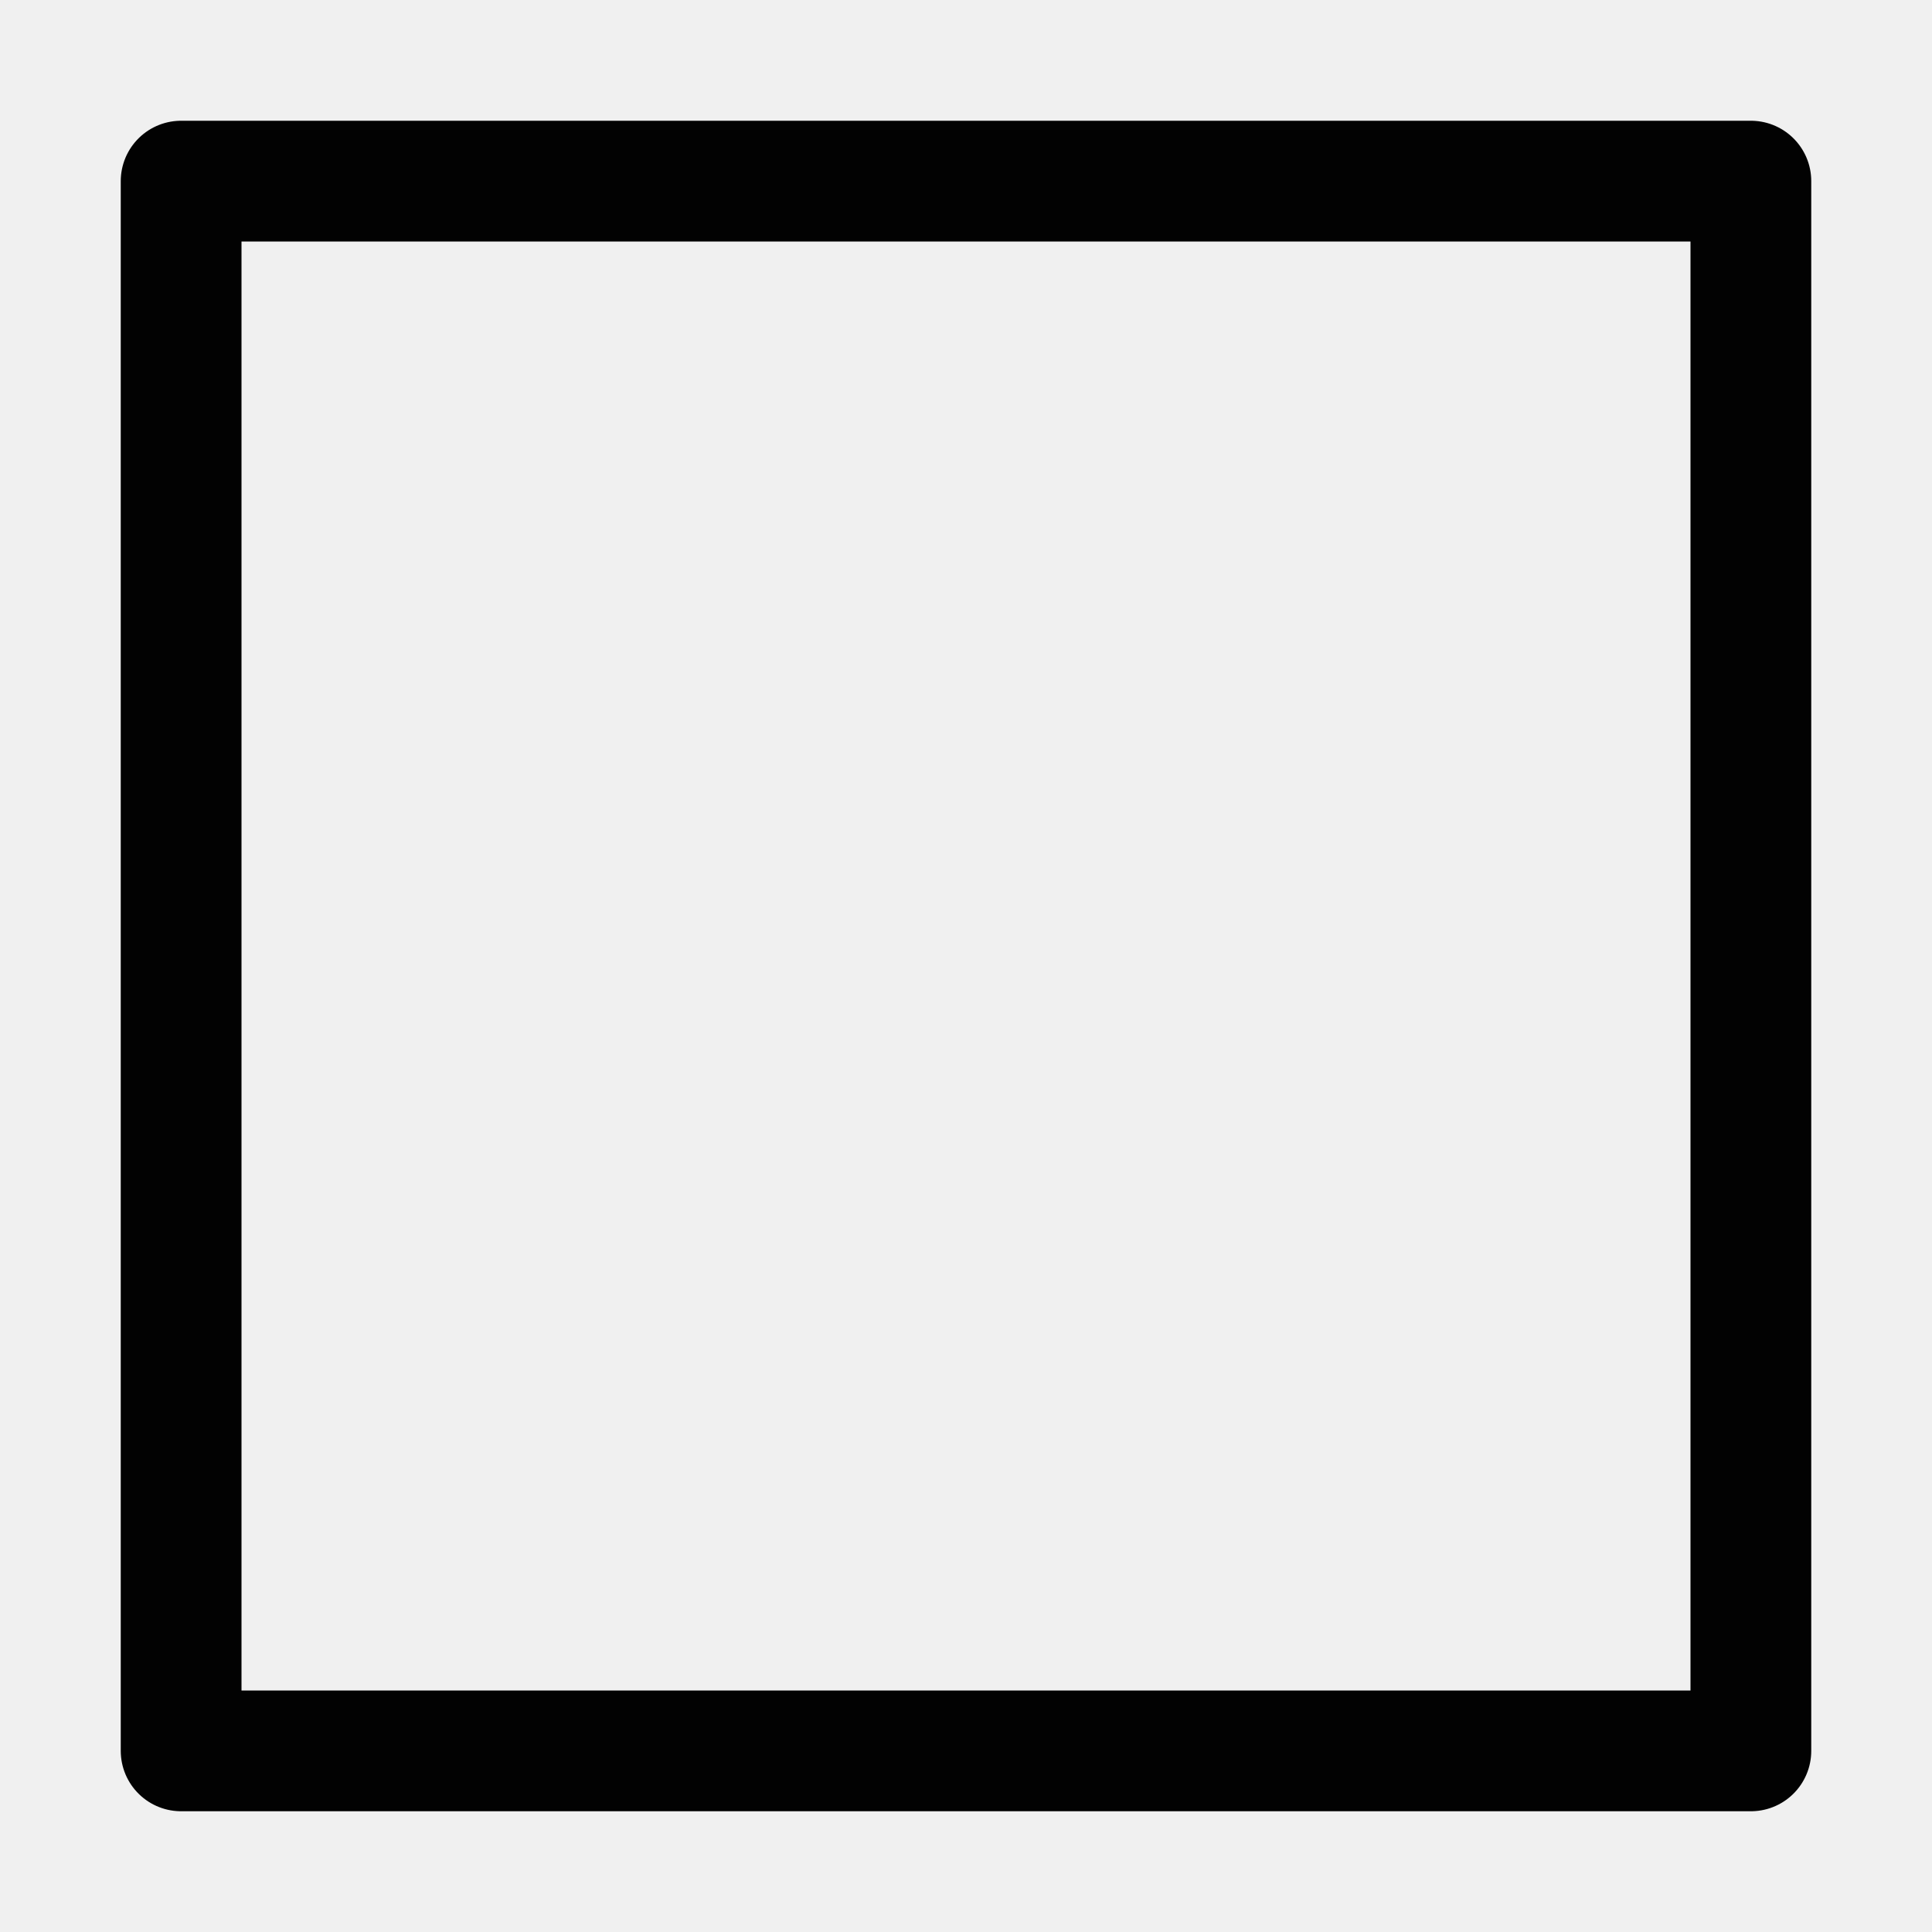
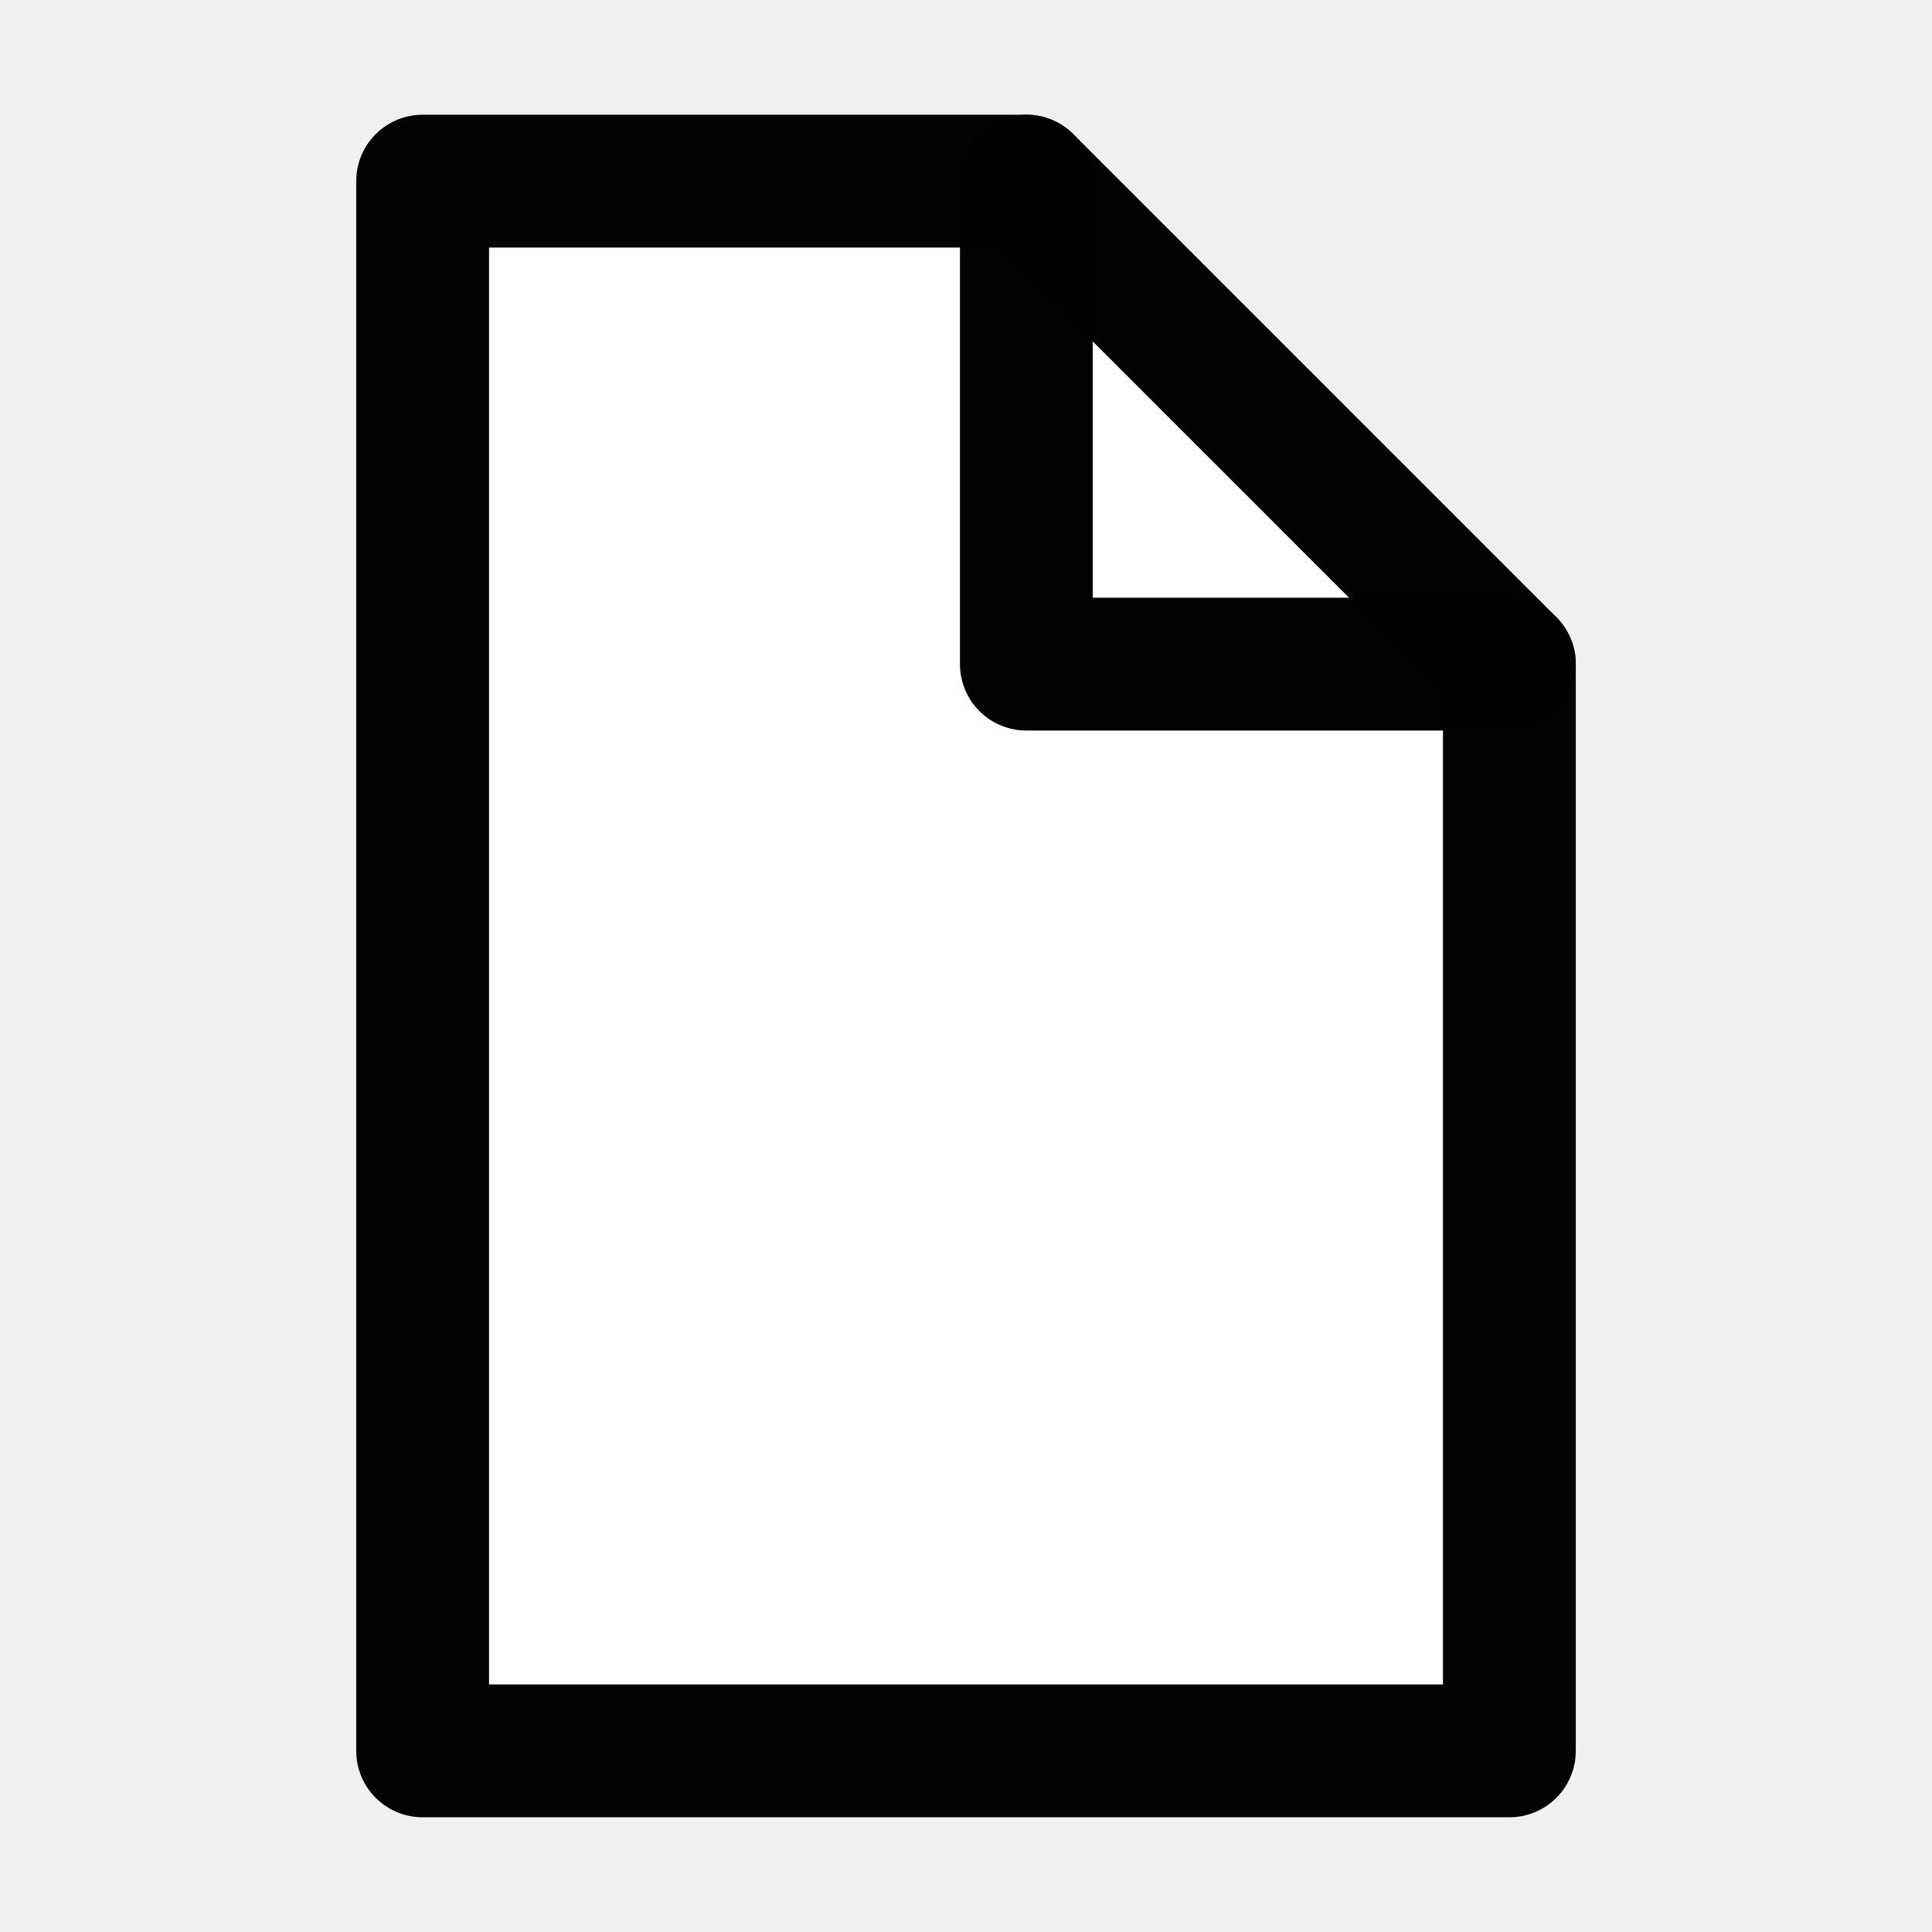
<svg xmlns="http://www.w3.org/2000/svg" height="16" width="16" id="svg2" version="1.1">
  <defs id="defs7" />
-   <rect style="opacity:0.99;fill:none;fill-opacity:1;fill-rule:nonzero;stroke:#000000;stroke-width:1;stroke-linecap:round;stroke-linejoin:round;stroke-miterlimit:4;stroke-dasharray:none;stroke-opacity:1" id="rect4137" width="13" height="13" x="1.5" y="1.5" />
+   <path style="opacity:0.99;fill:#ffffff;fill-opacity:1;fill-rule:nonzero;stroke:#000000;stroke-width:1.1;stroke-linecap:round;stroke-linejoin:round;stroke-miterlimit:4;stroke-dasharray:none;stroke-opacity:1" d="m 3.5,1.5 v 13 h 9 v -9 l -4,-4 z" id="path4139" />
+   <path style="opacity:0.99;fill:none;fill-opacity:1;fill-rule:nonzero;stroke:#000002;stroke-width:1.1;stroke-linecap:round;stroke-linejoin:round;stroke-miterlimit:4;stroke-dasharray:none;stroke-opacity:1" d="m 8.5,1.5 v 4 h 4" id="path4141" />
</svg>
